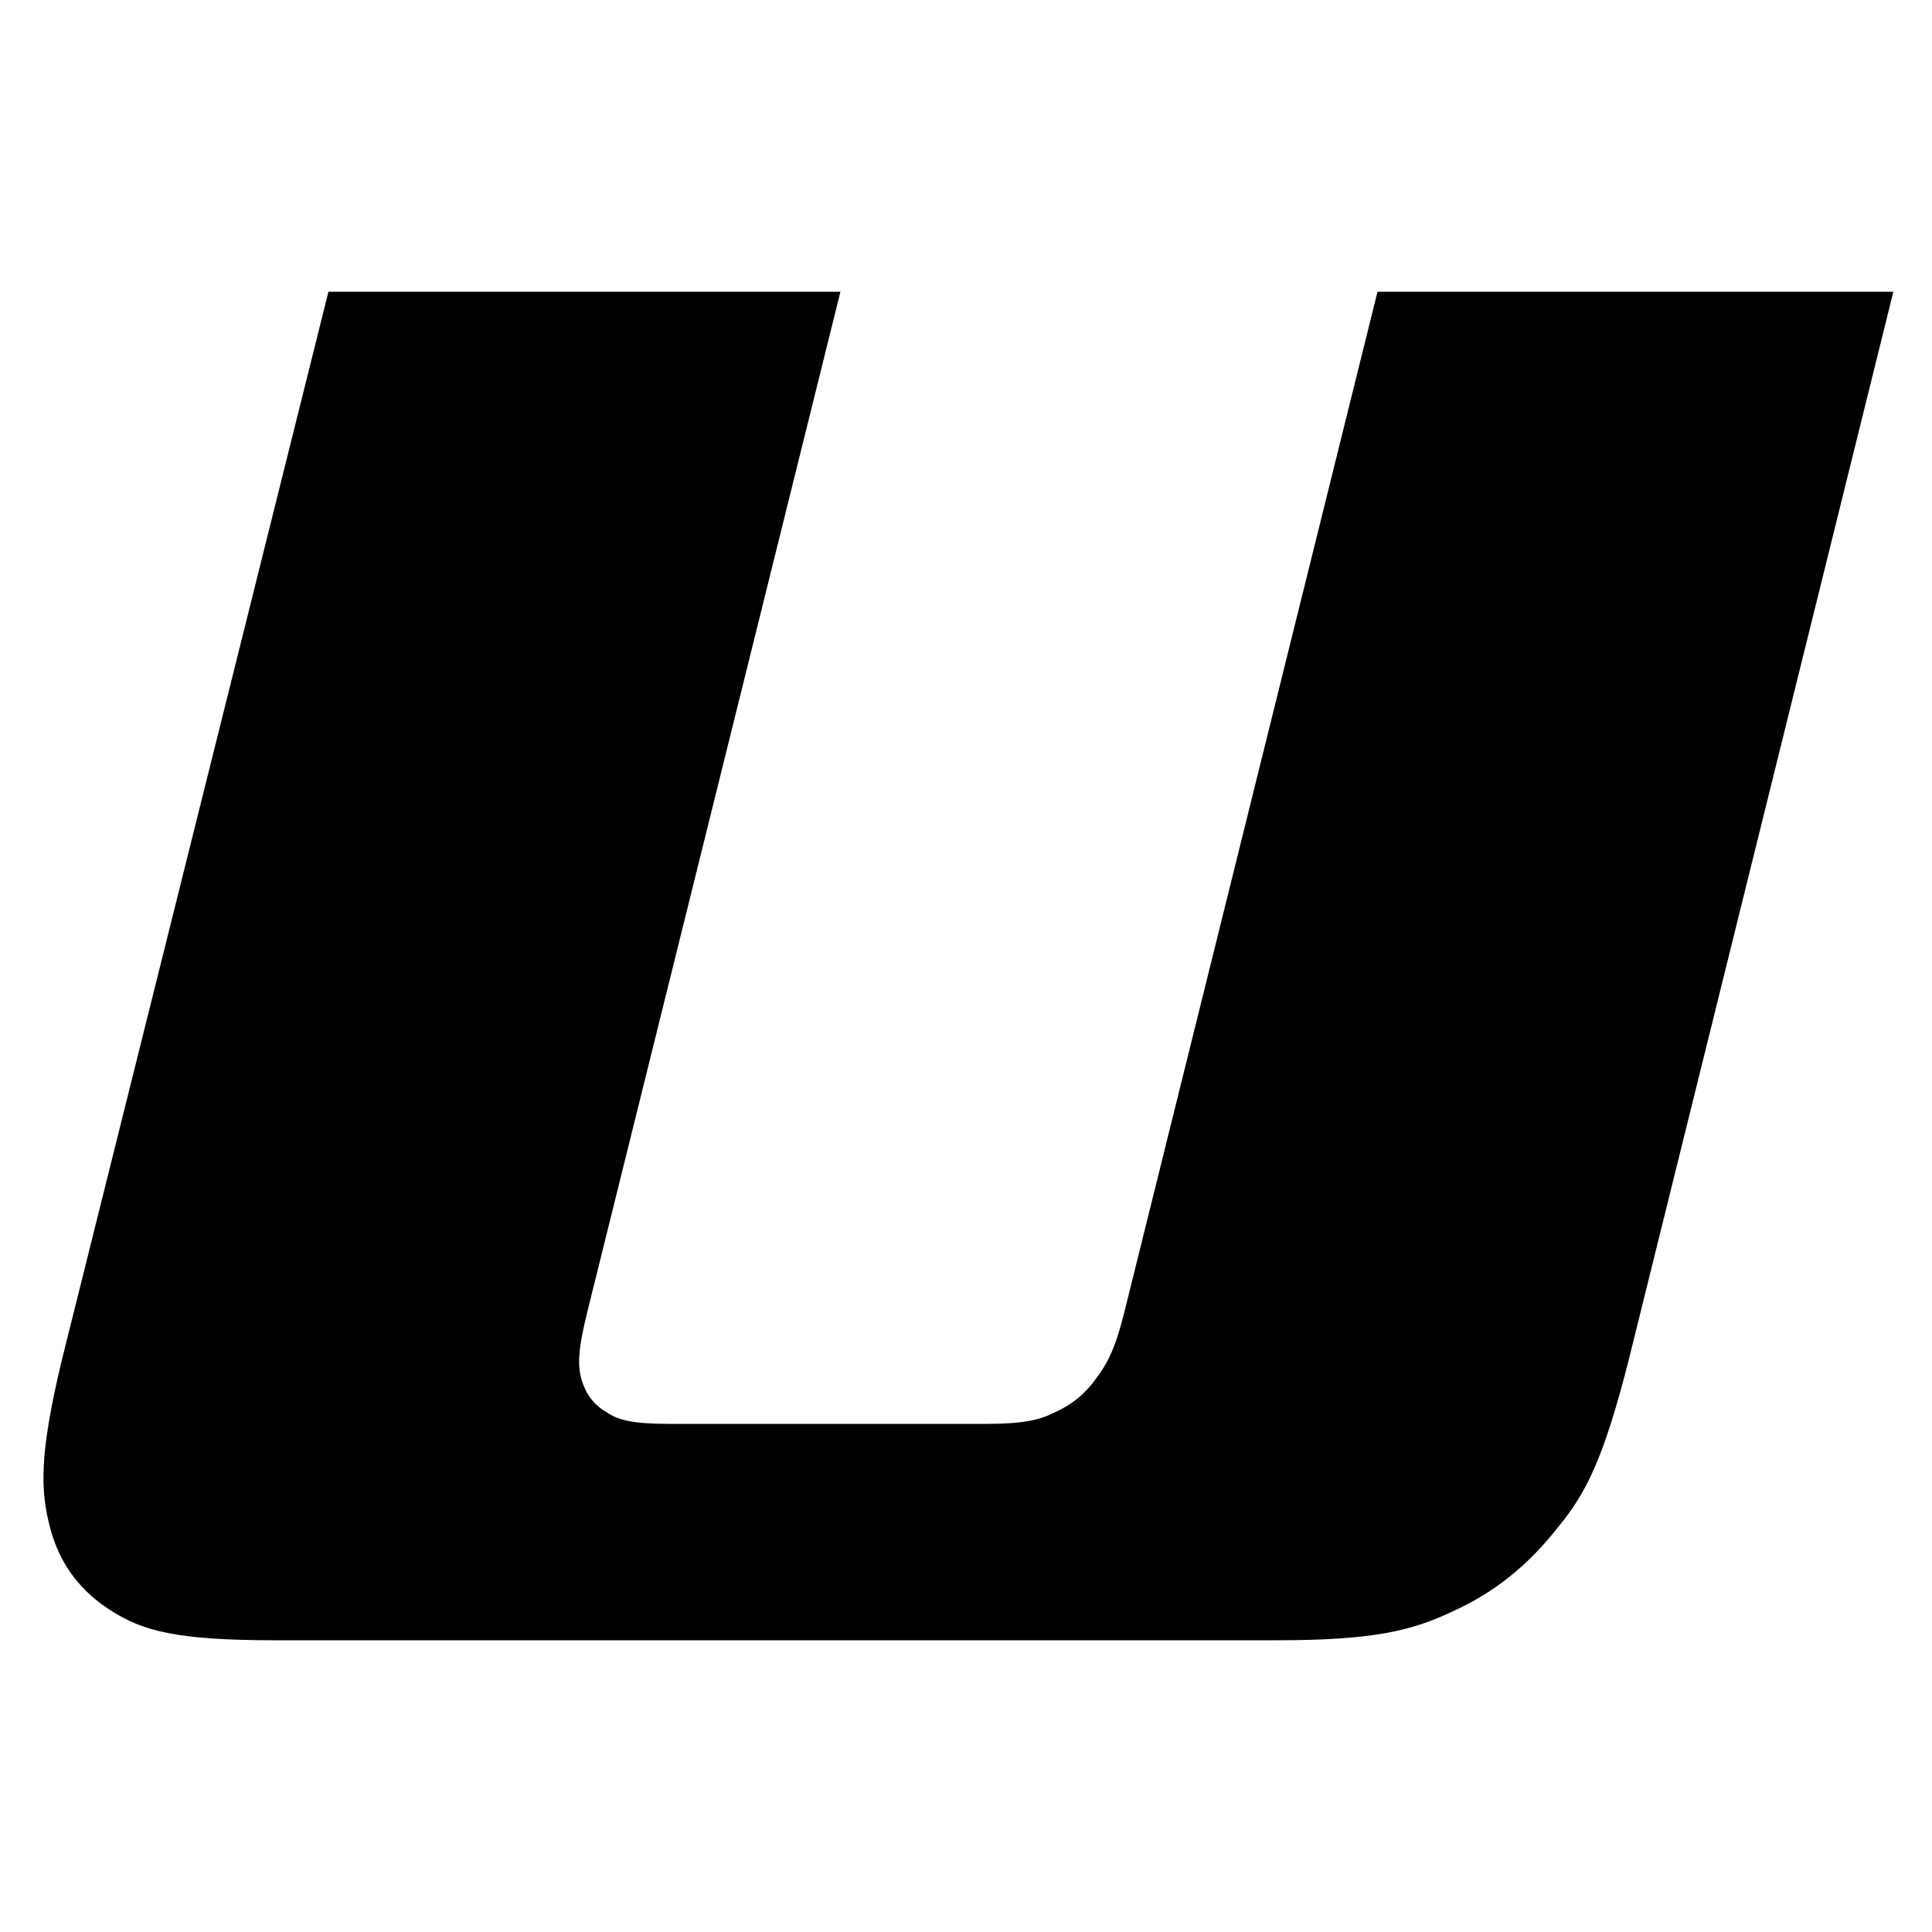
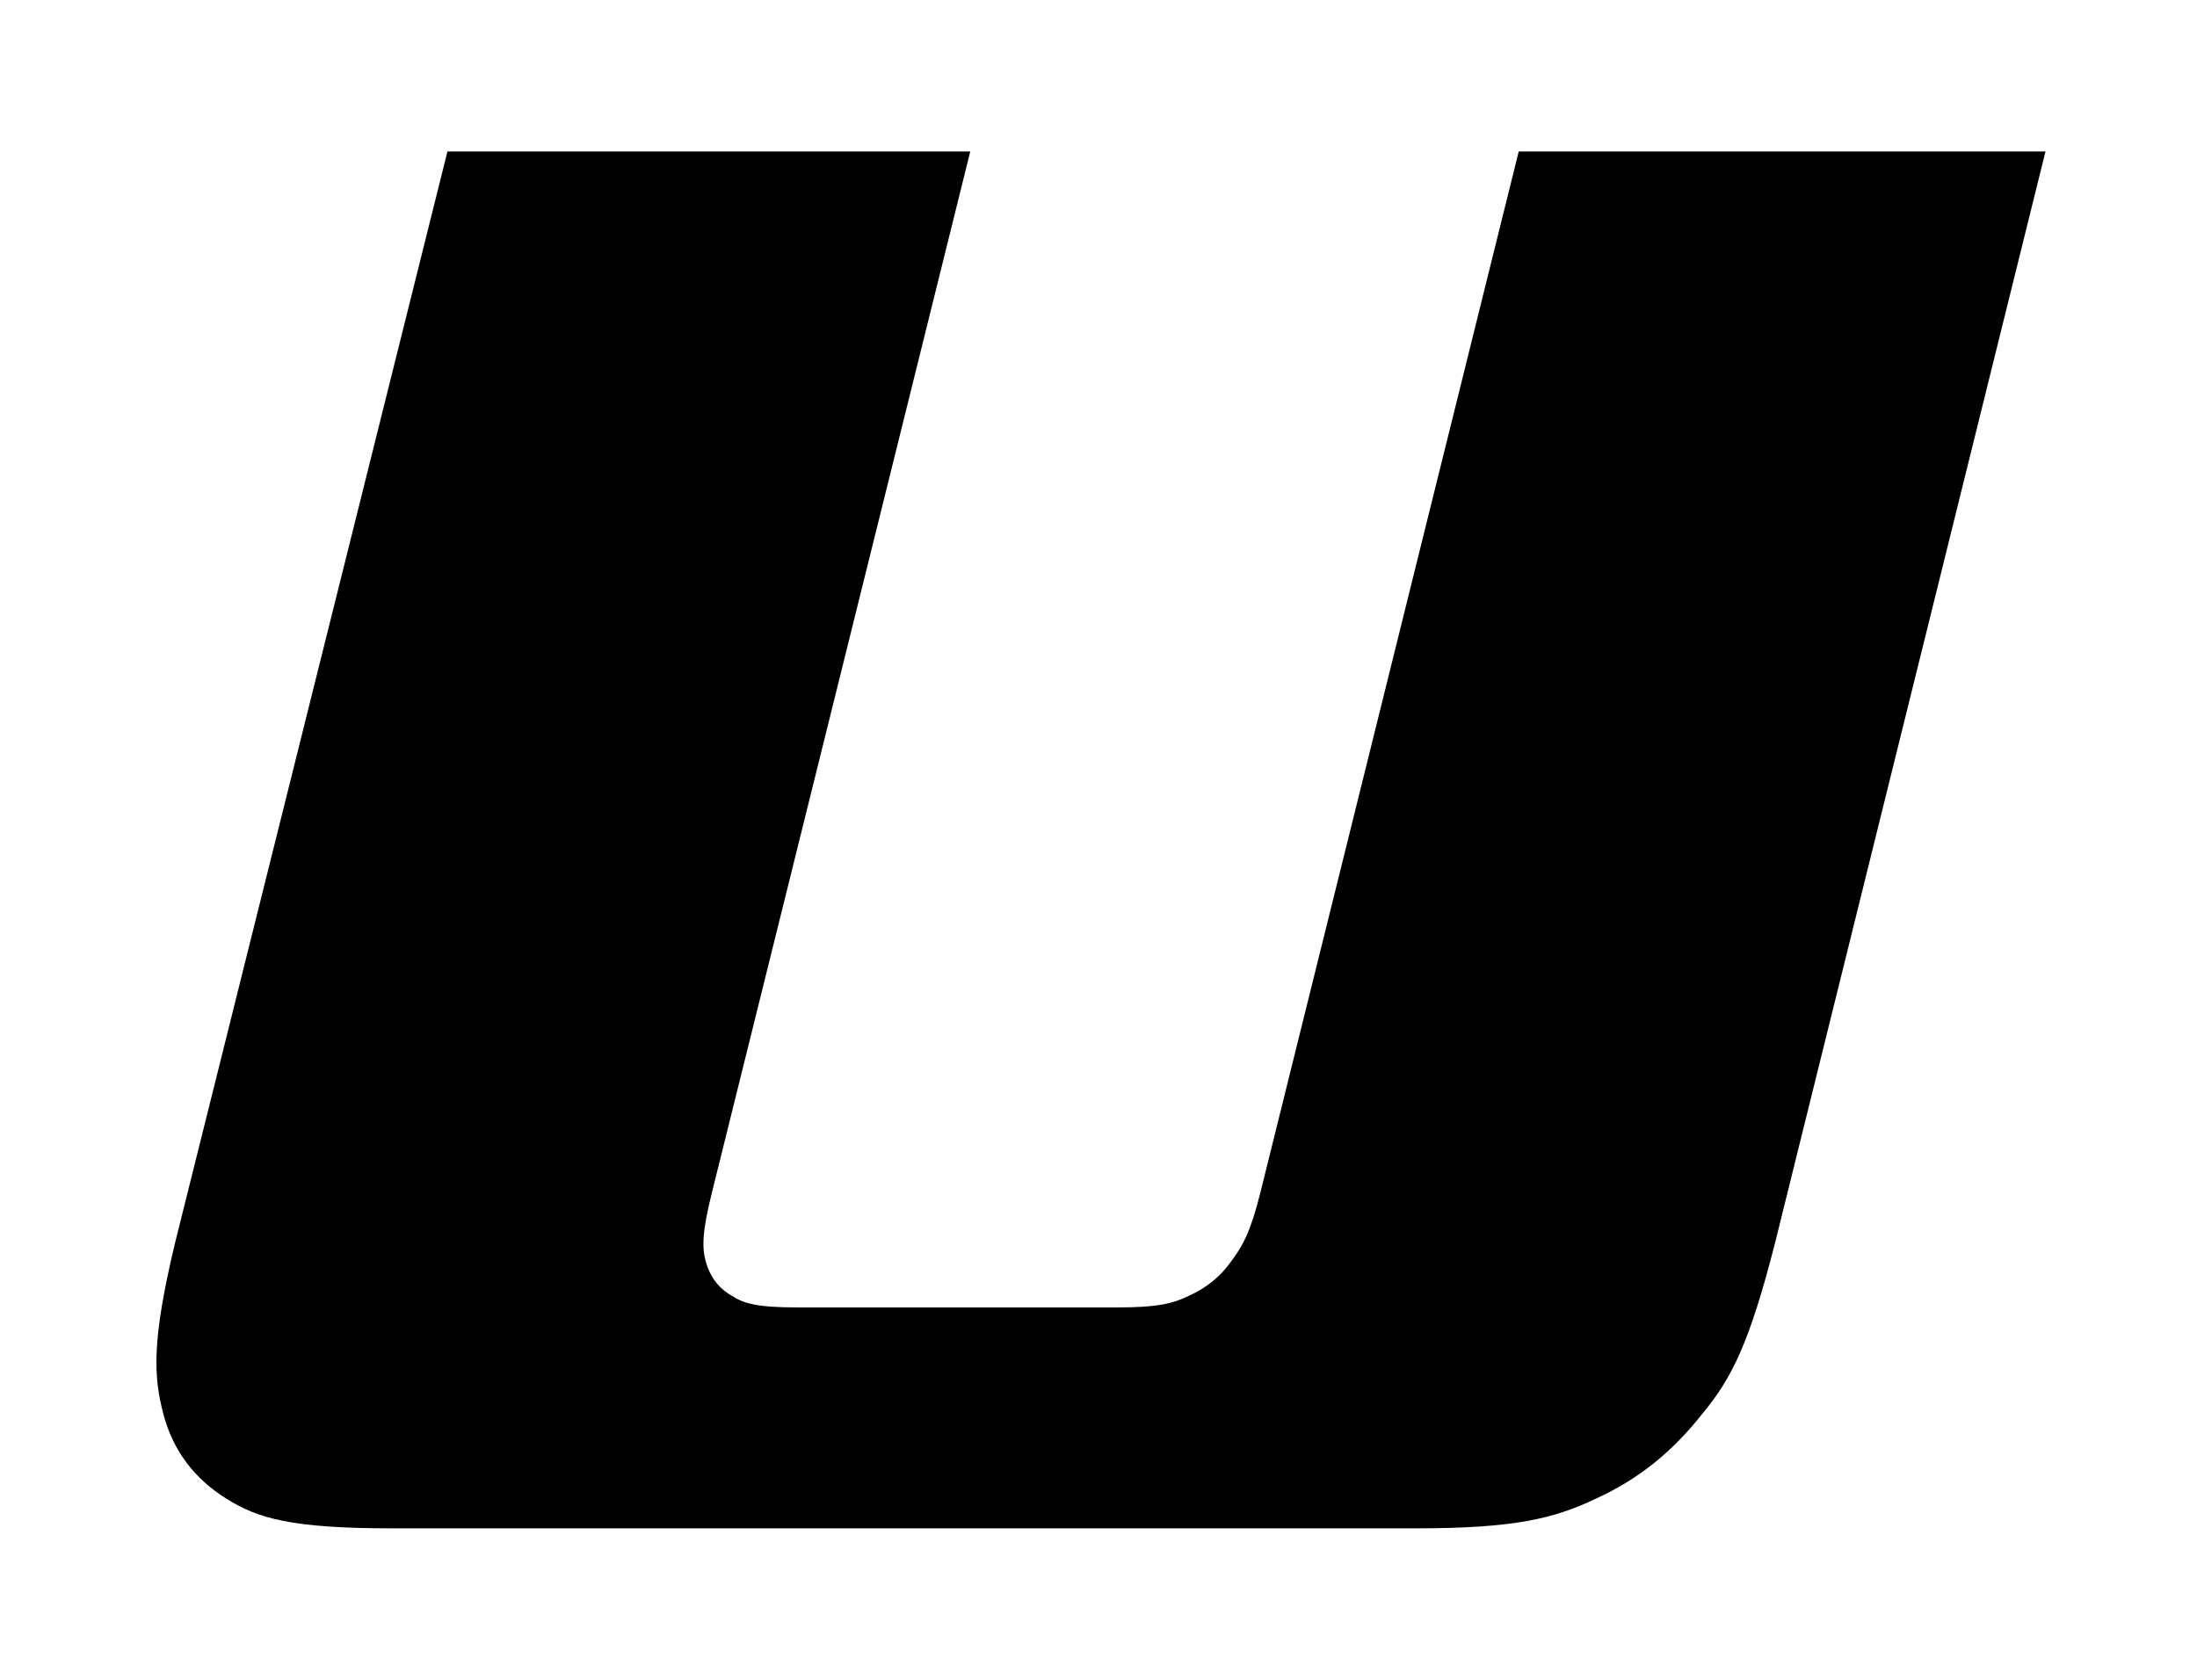
- <svg xmlns="http://www.w3.org/2000/svg" id="Layer_2" data-name="Layer 2" viewBox="0 0 100 100">
+ <svg xmlns="http://www.w3.org/2000/svg" id="Layer_2" data-name="Layer 2" viewBox="-5.68 7.42 111.36 85.16" width="111.36" height="85.16">
  <defs>
    <style>
      .cls-1 {
        stroke-width: 0px;
      }
    </style>
  </defs>
  <path class="cls-1" d="M98,15.1l-13.7,55.3c-1.3,5.1-2.2,6.9-3.7,8.7-1.5,1.9-3.2,3.3-5.4,4.3-2.1,1-4.1,1.5-9.1,1.5H14.2c-5.1,0-6.8-.5-8.4-1.5-1.6-1-2.7-2.4-3.2-4.3-.5-1.9-.6-3.7.6-8.7L17,15.1h26.5l-13.1,52.8c-.5,2-.5,2.8-.3,3.5.2.7.6,1.3,1.3,1.7.6.4,1.3.6,3.3.6h16.3c2,0,2.8-.2,3.6-.6.9-.4,1.6-1,2.1-1.7.6-.8,1-1.5,1.5-3.5l13.1-52.8h26.5Z" />
</svg>
